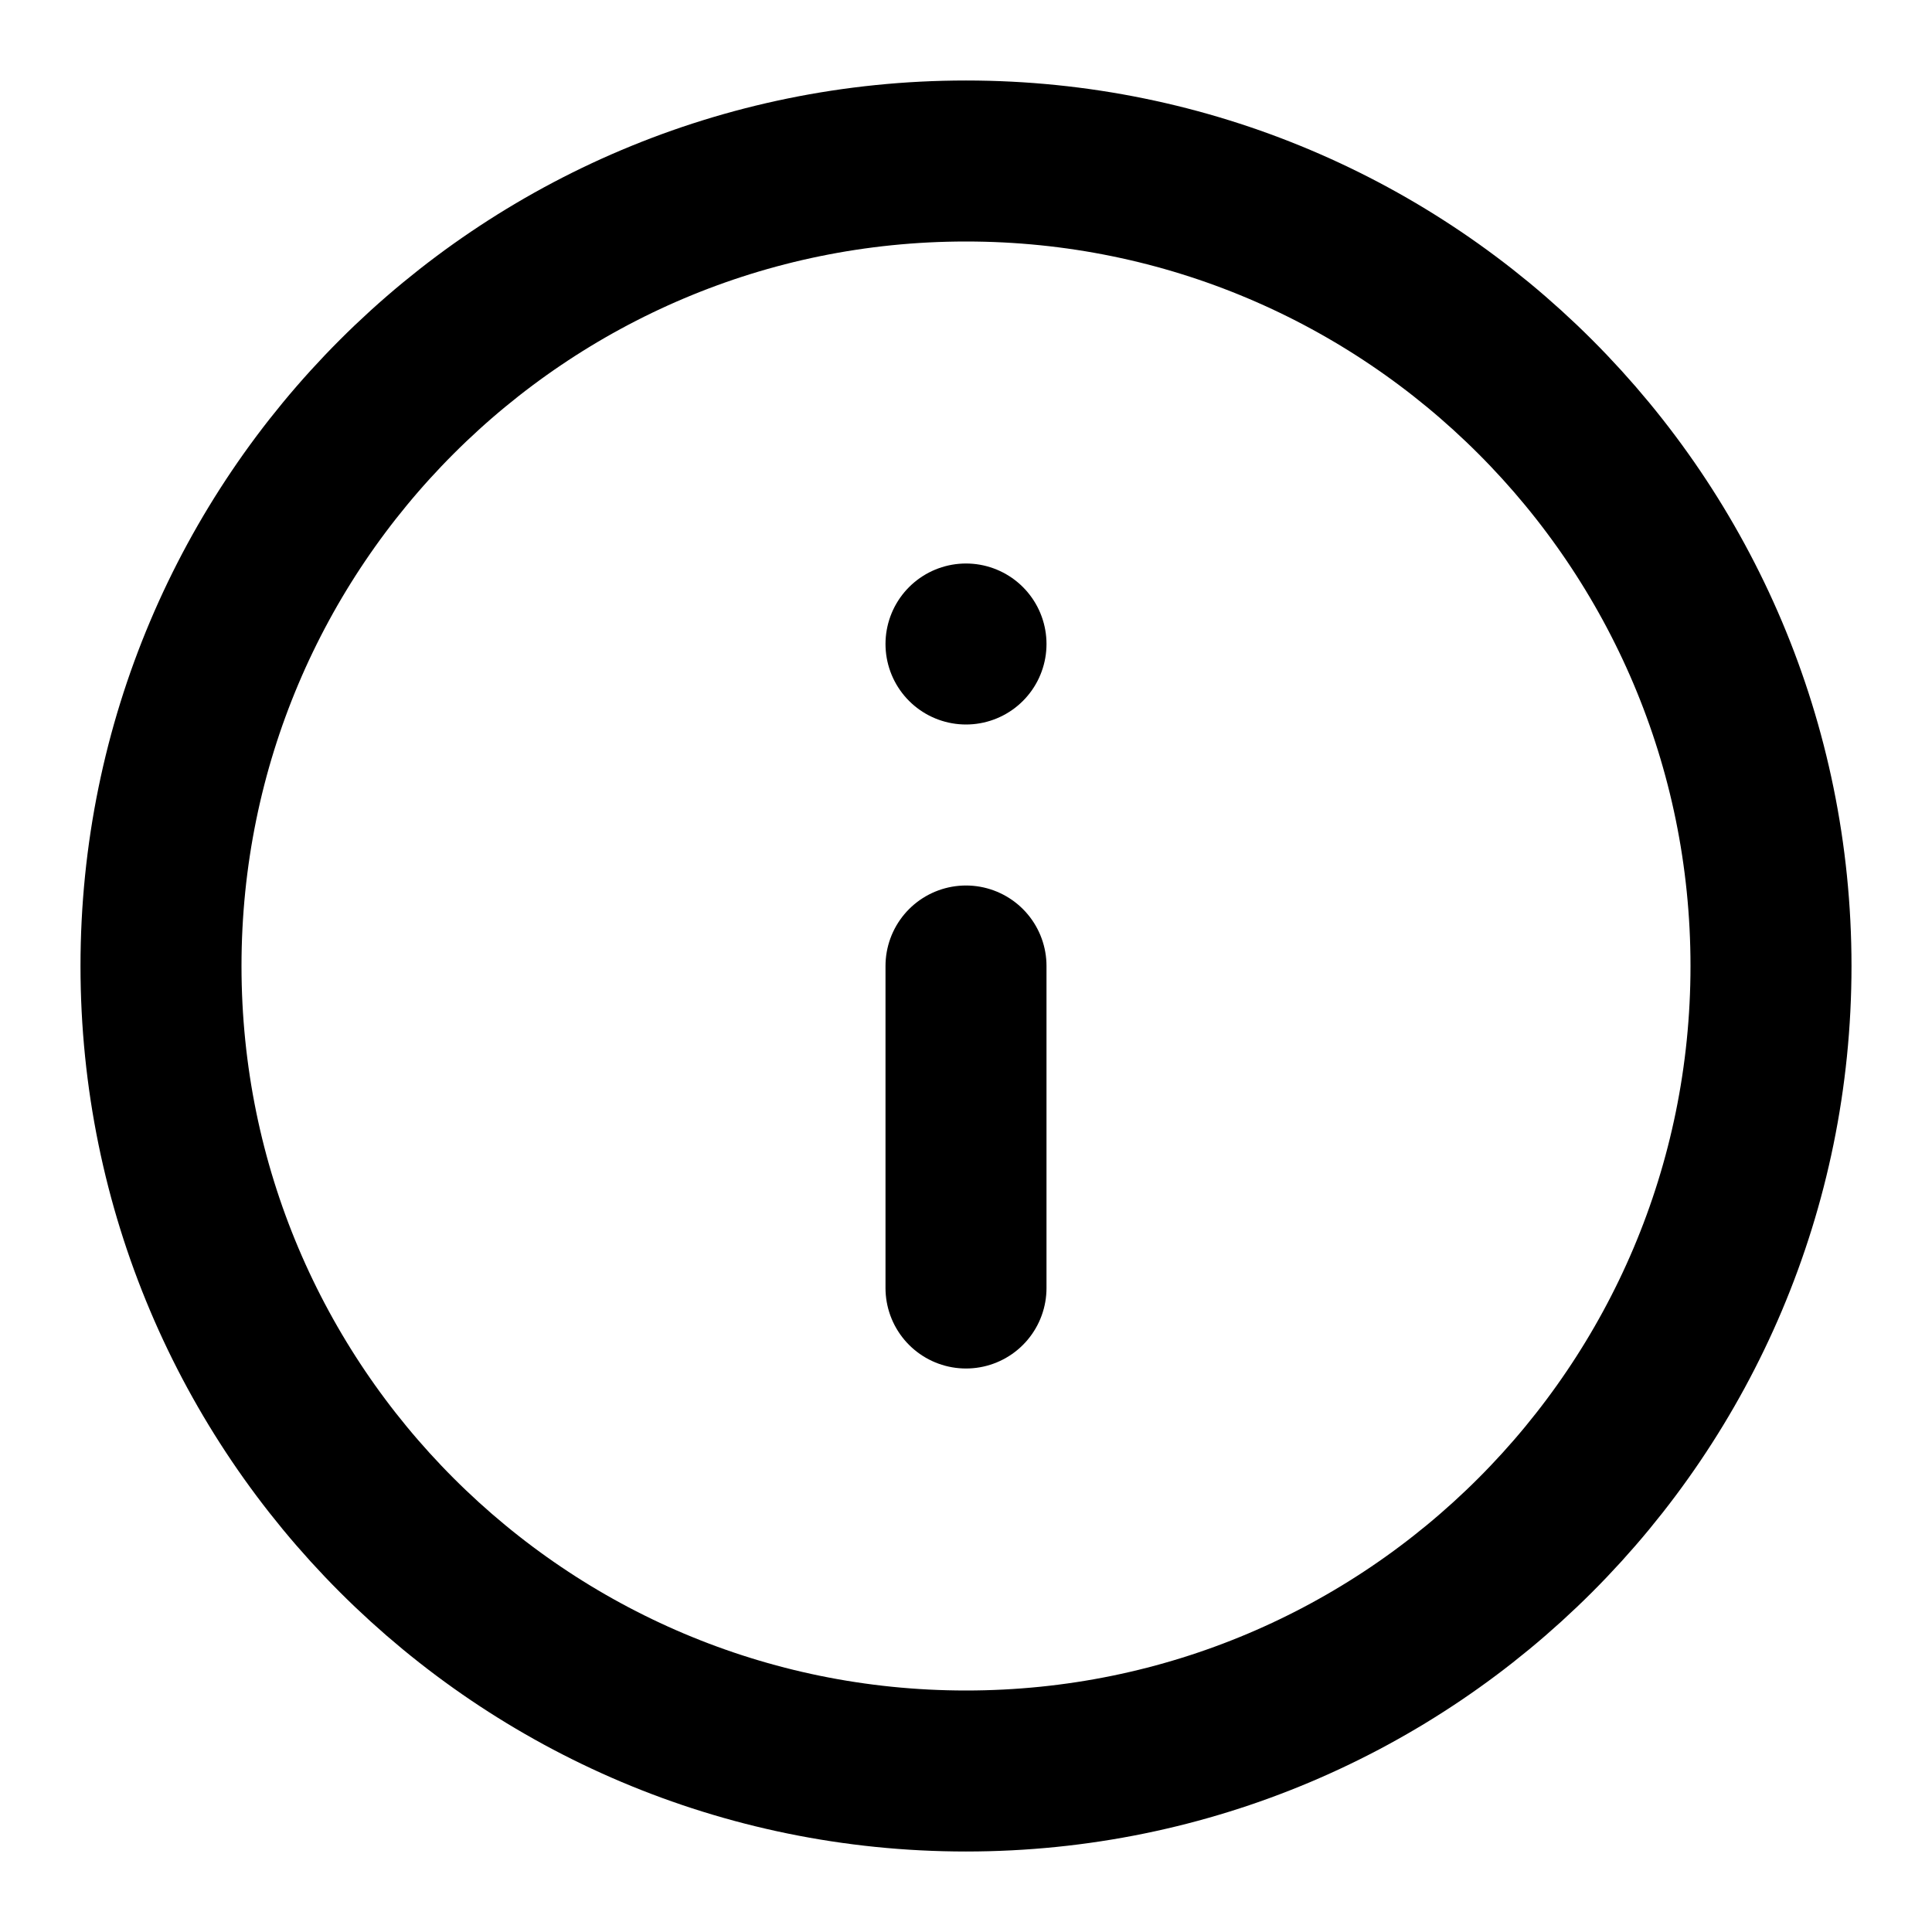
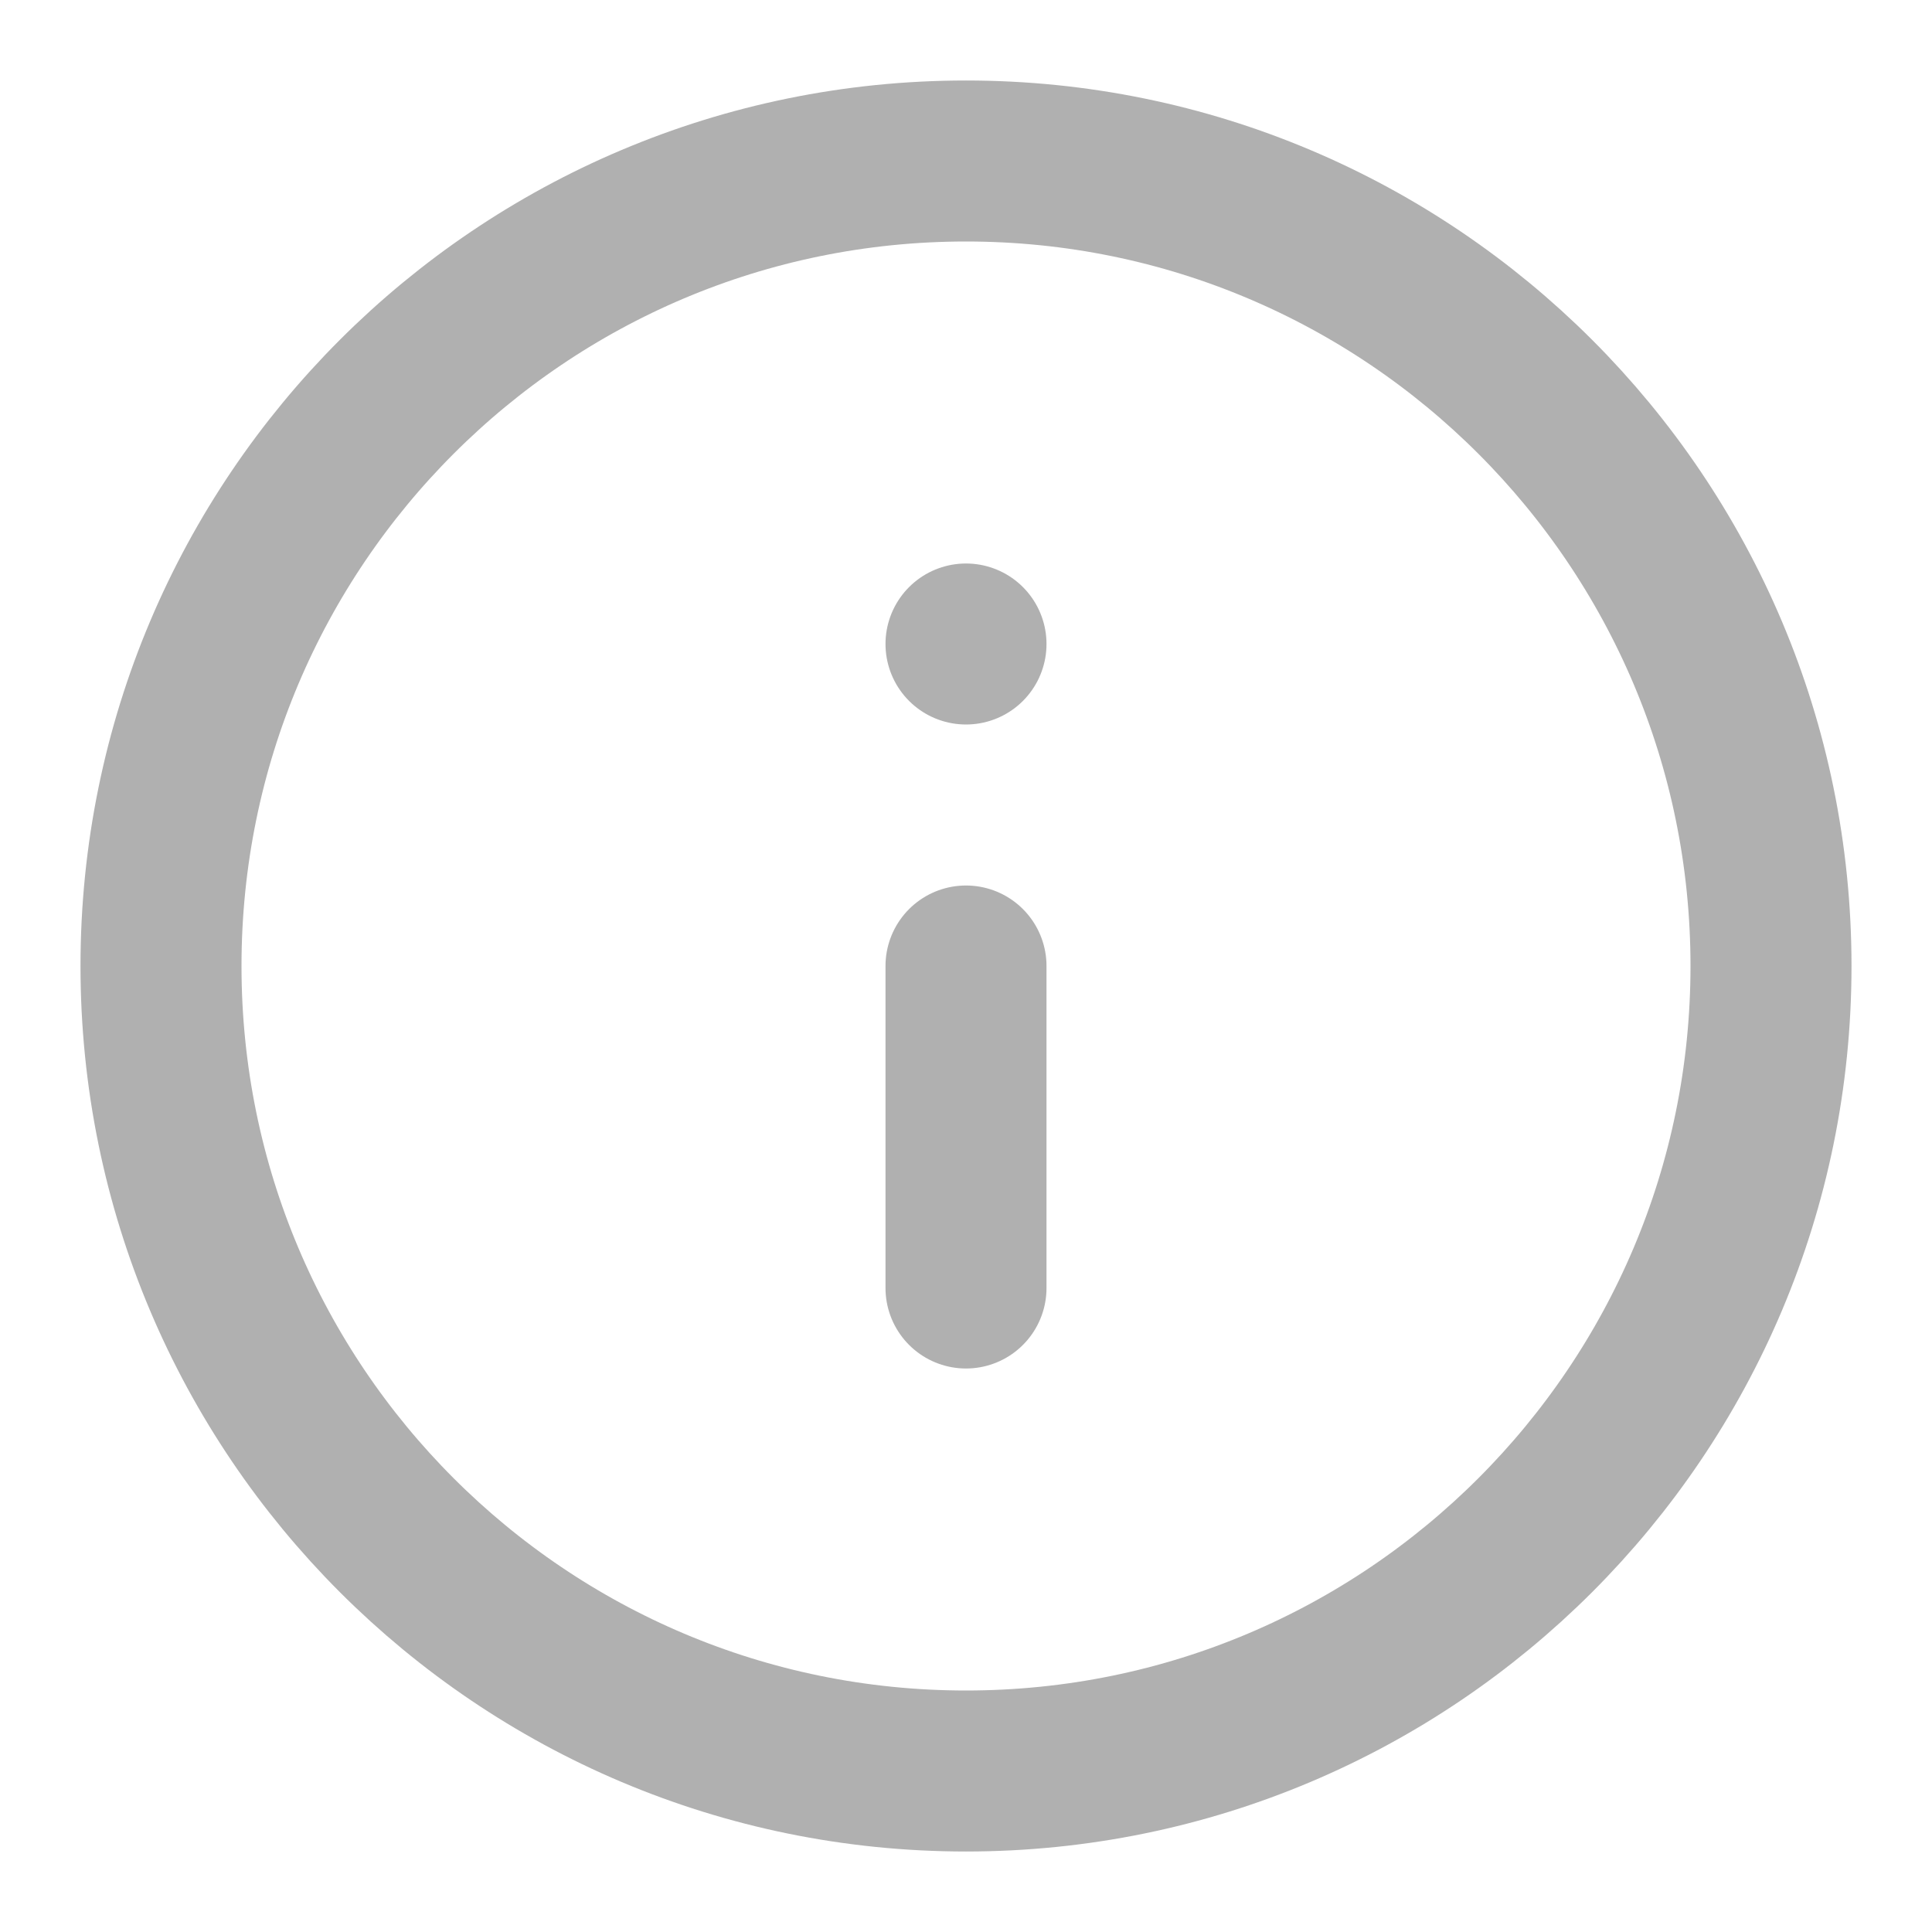
- <svg xmlns="http://www.w3.org/2000/svg" width="24" height="24" viewBox="0 0 24 24" fill="none" stroke="currentColor" stroke-width="2" stroke-linecap="round" stroke-linejoin="round" class="feather feather-info">
+ <svg xmlns="http://www.w3.org/2000/svg" width="24" height="24" viewBox="0 0 24 24" fill="none" stroke="#b0b0b0" stroke-width="2" stroke-linecap="round" stroke-linejoin="round" class="feather feather-info">
  <circle cx="12" cy="12" r="10" />
  <line x1="12" y1="16" x2="12" y2="12" />
  <line x1="12" y1="8" x2="12" y2="8" />
</svg>
